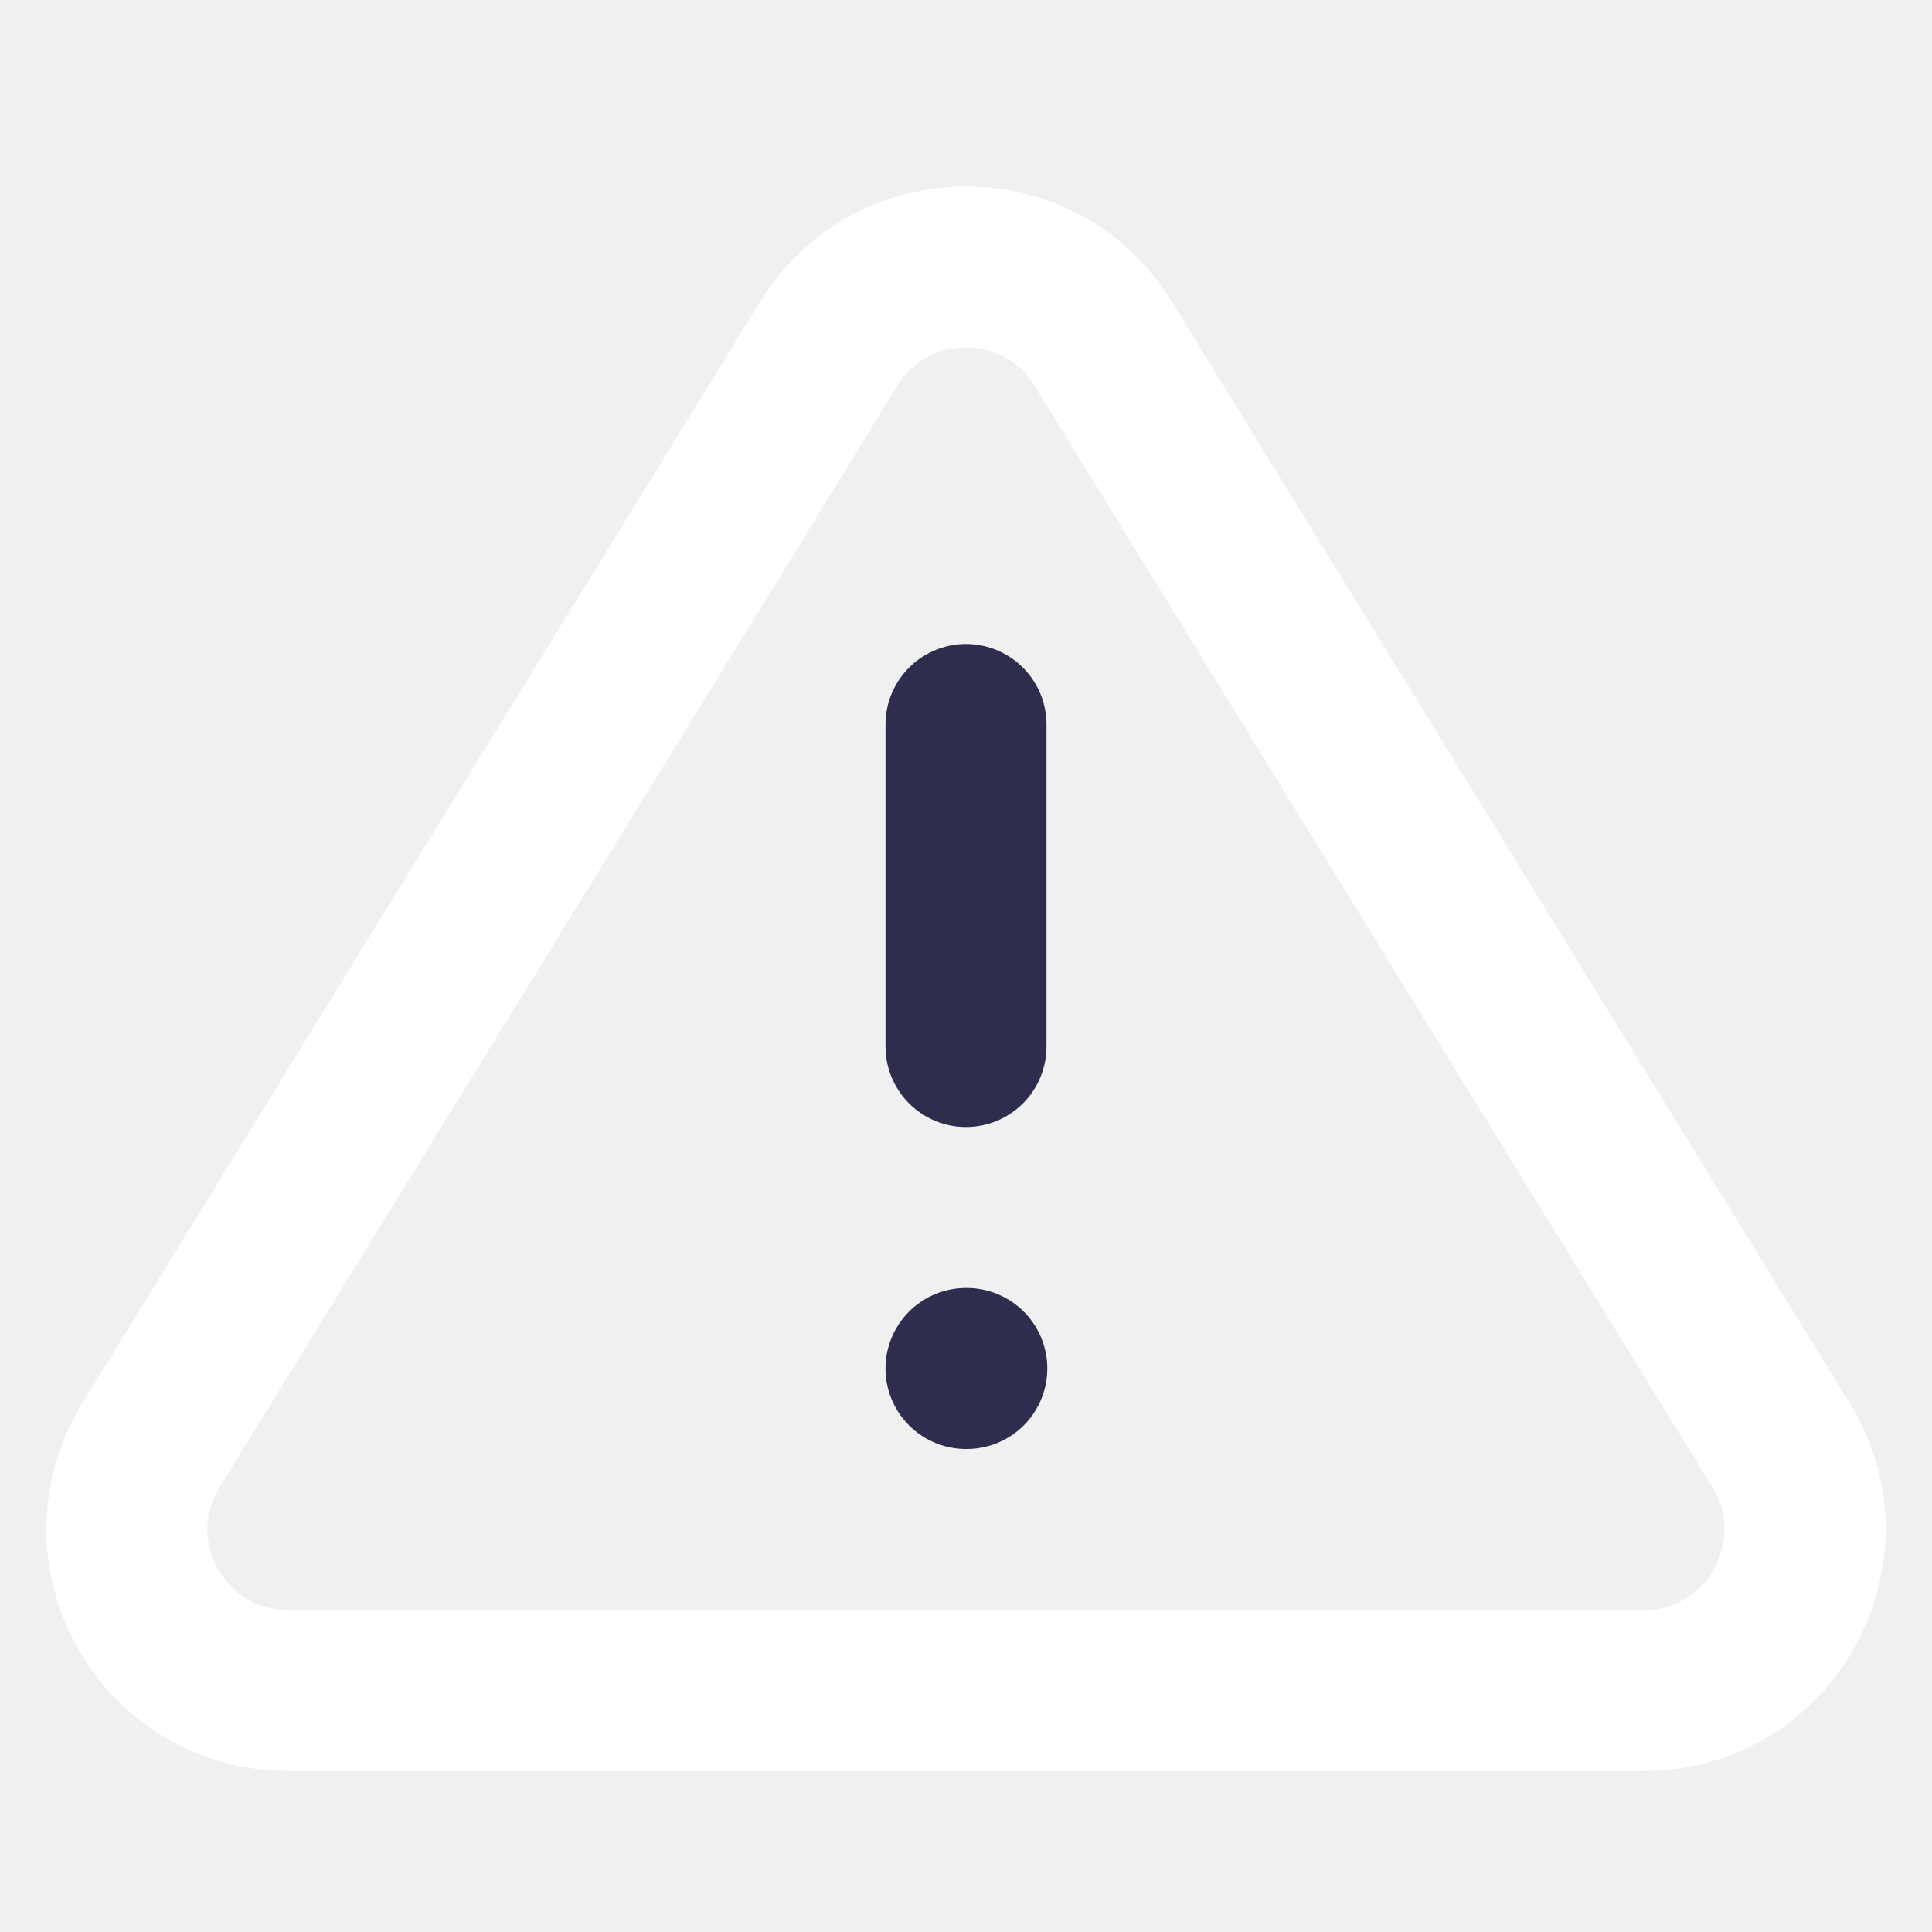
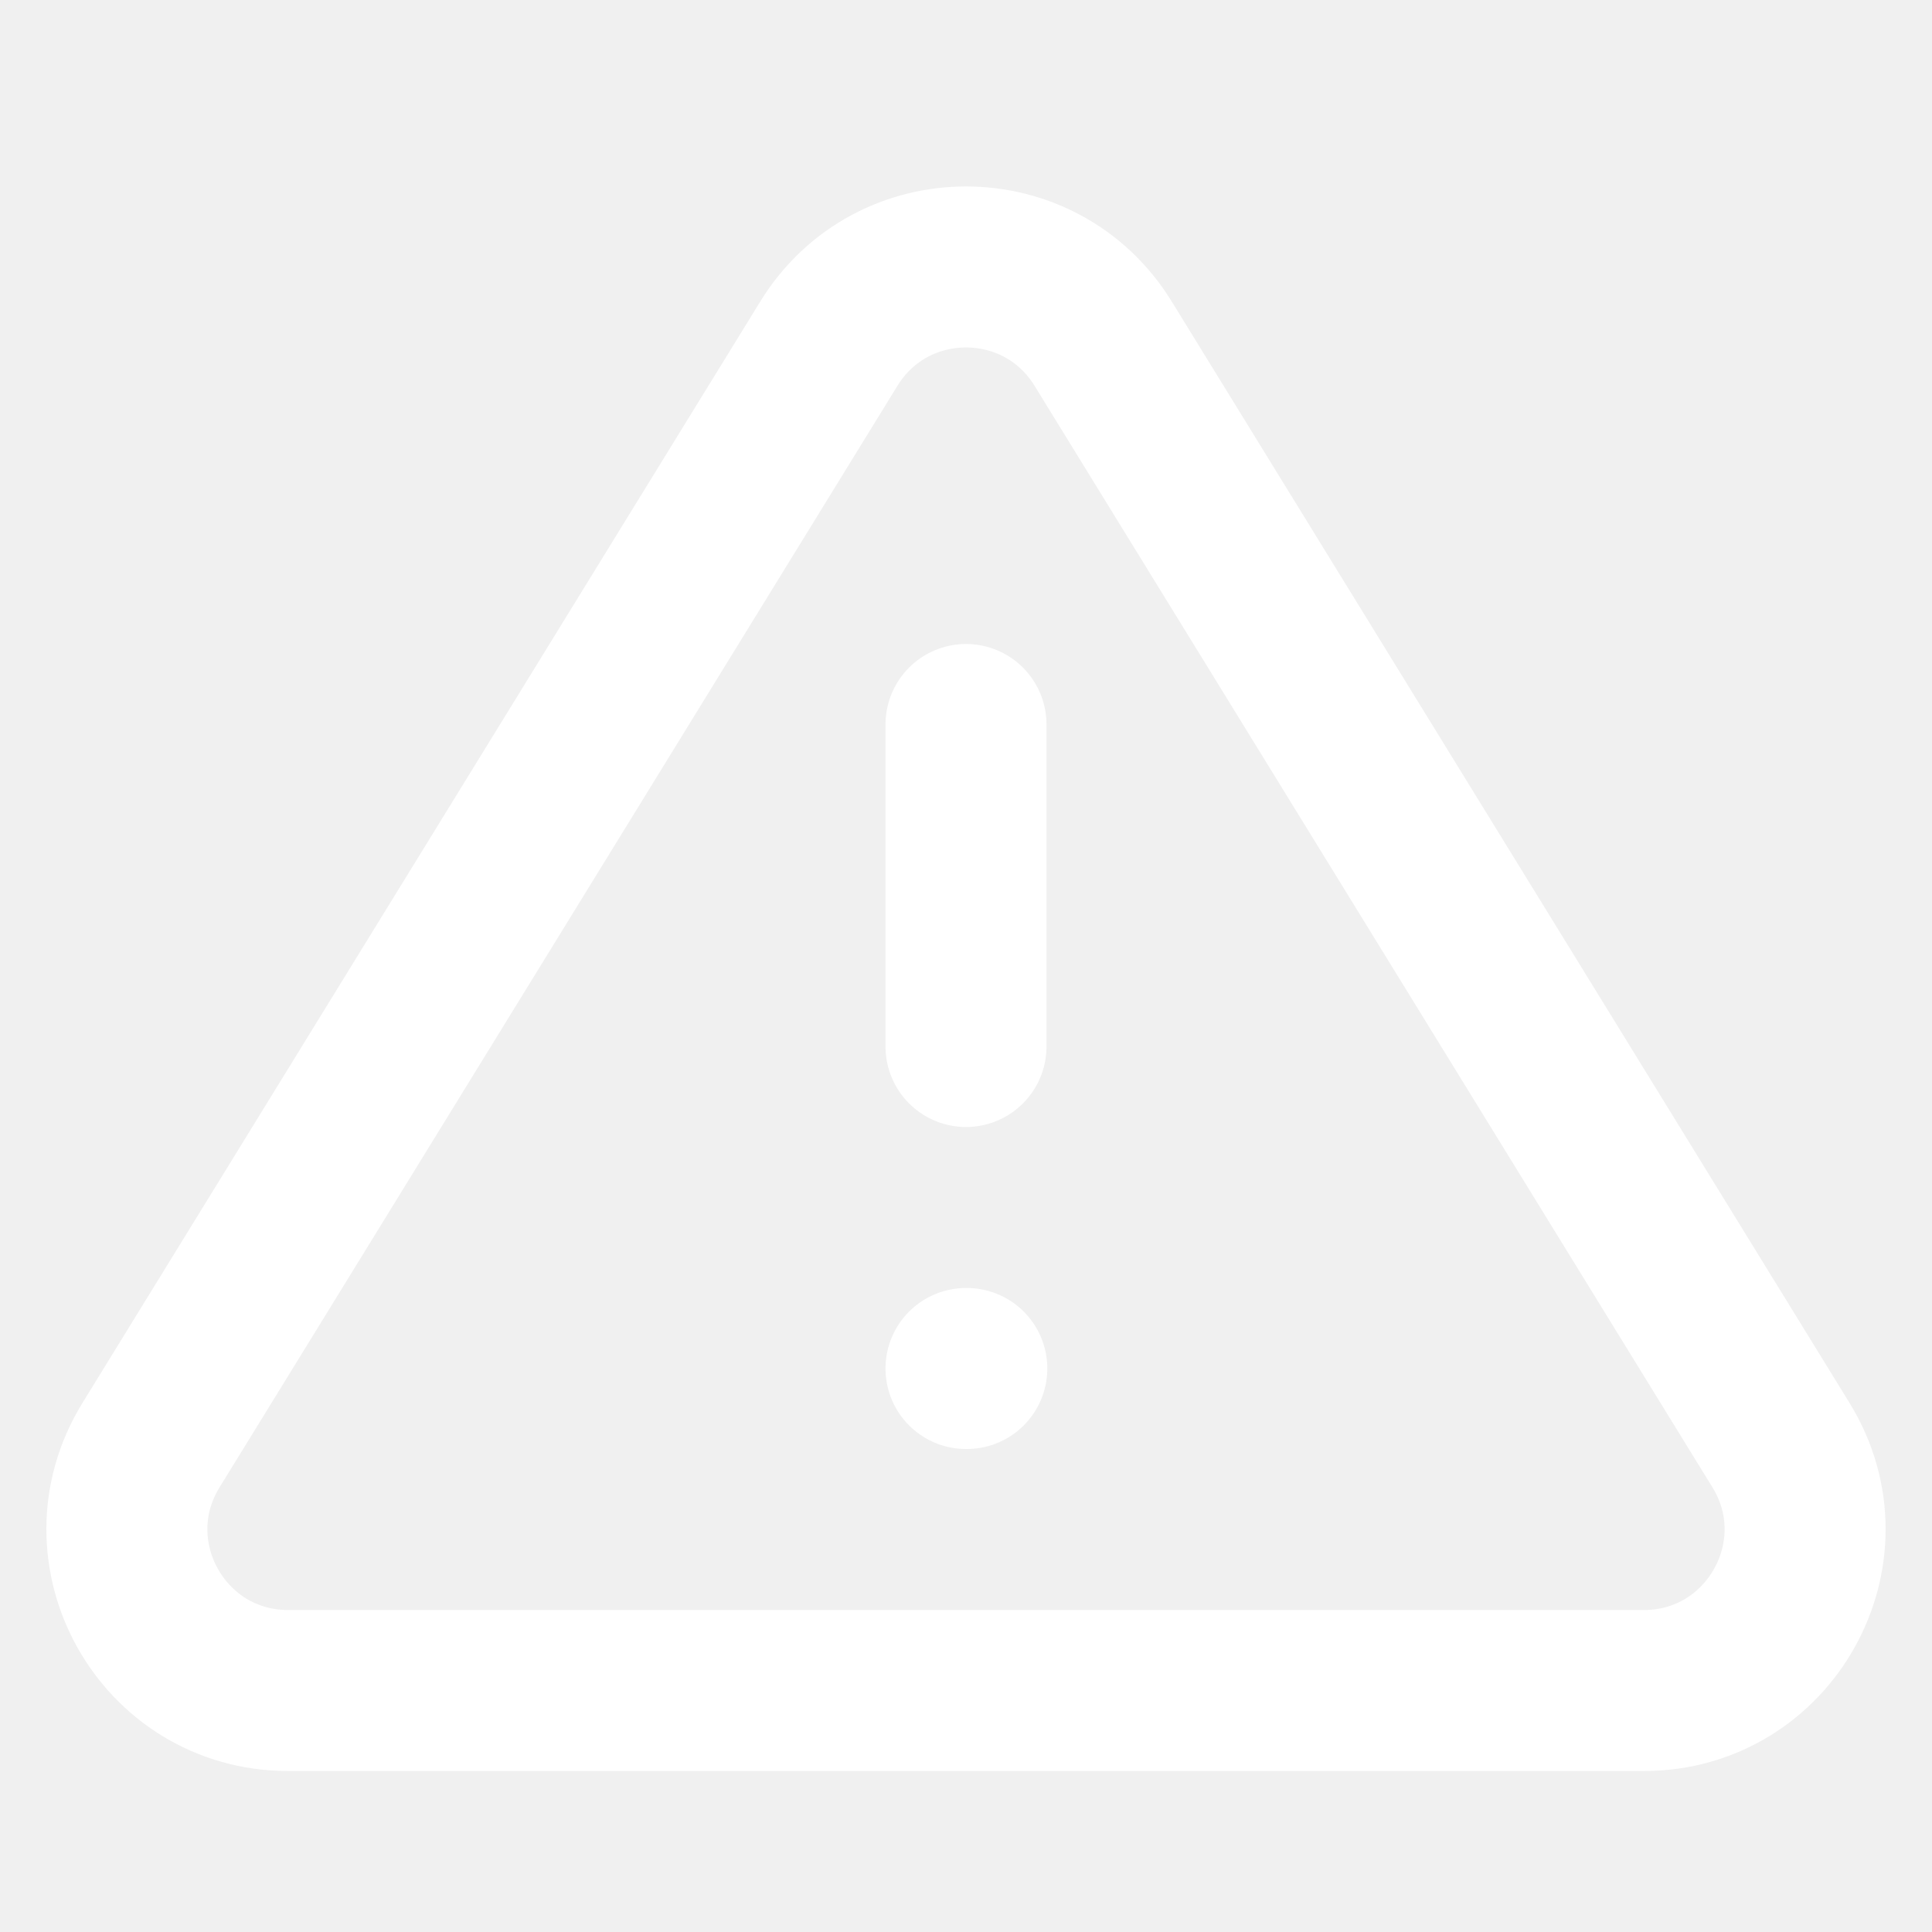
<svg xmlns="http://www.w3.org/2000/svg" width="24" height="24" viewBox="0 0 24 24" fill="none">
  <path d="M13.703 4.268C12.922 2.999 11.078 2.999 10.297 4.268L1.876 17.952C1.056 19.284 2.014 21 3.579 21H20.421C21.985 21 22.944 19.284 22.124 17.952L13.703 4.268Z" stroke="#FFFFFF" stroke-width="2" stroke-linecap="round" stroke-linejoin="round" />
-   <path d="M12 9V13" stroke="#2F2D4D" stroke-width="2" stroke-linecap="round" stroke-linejoin="round" />
-   <path d="M12 17H12.01" stroke="#2F2D4D" stroke-width="2" stroke-linecap="round" stroke-linejoin="round" />
+   <path d="M12 9V13" stroke="#FFF" stroke-width="2" stroke-linecap="round" stroke-linejoin="round" />
+   <path d="M12 17H12.01" stroke="#FFF" stroke-width="2" stroke-linecap="round" stroke-linejoin="round" />
</svg>
